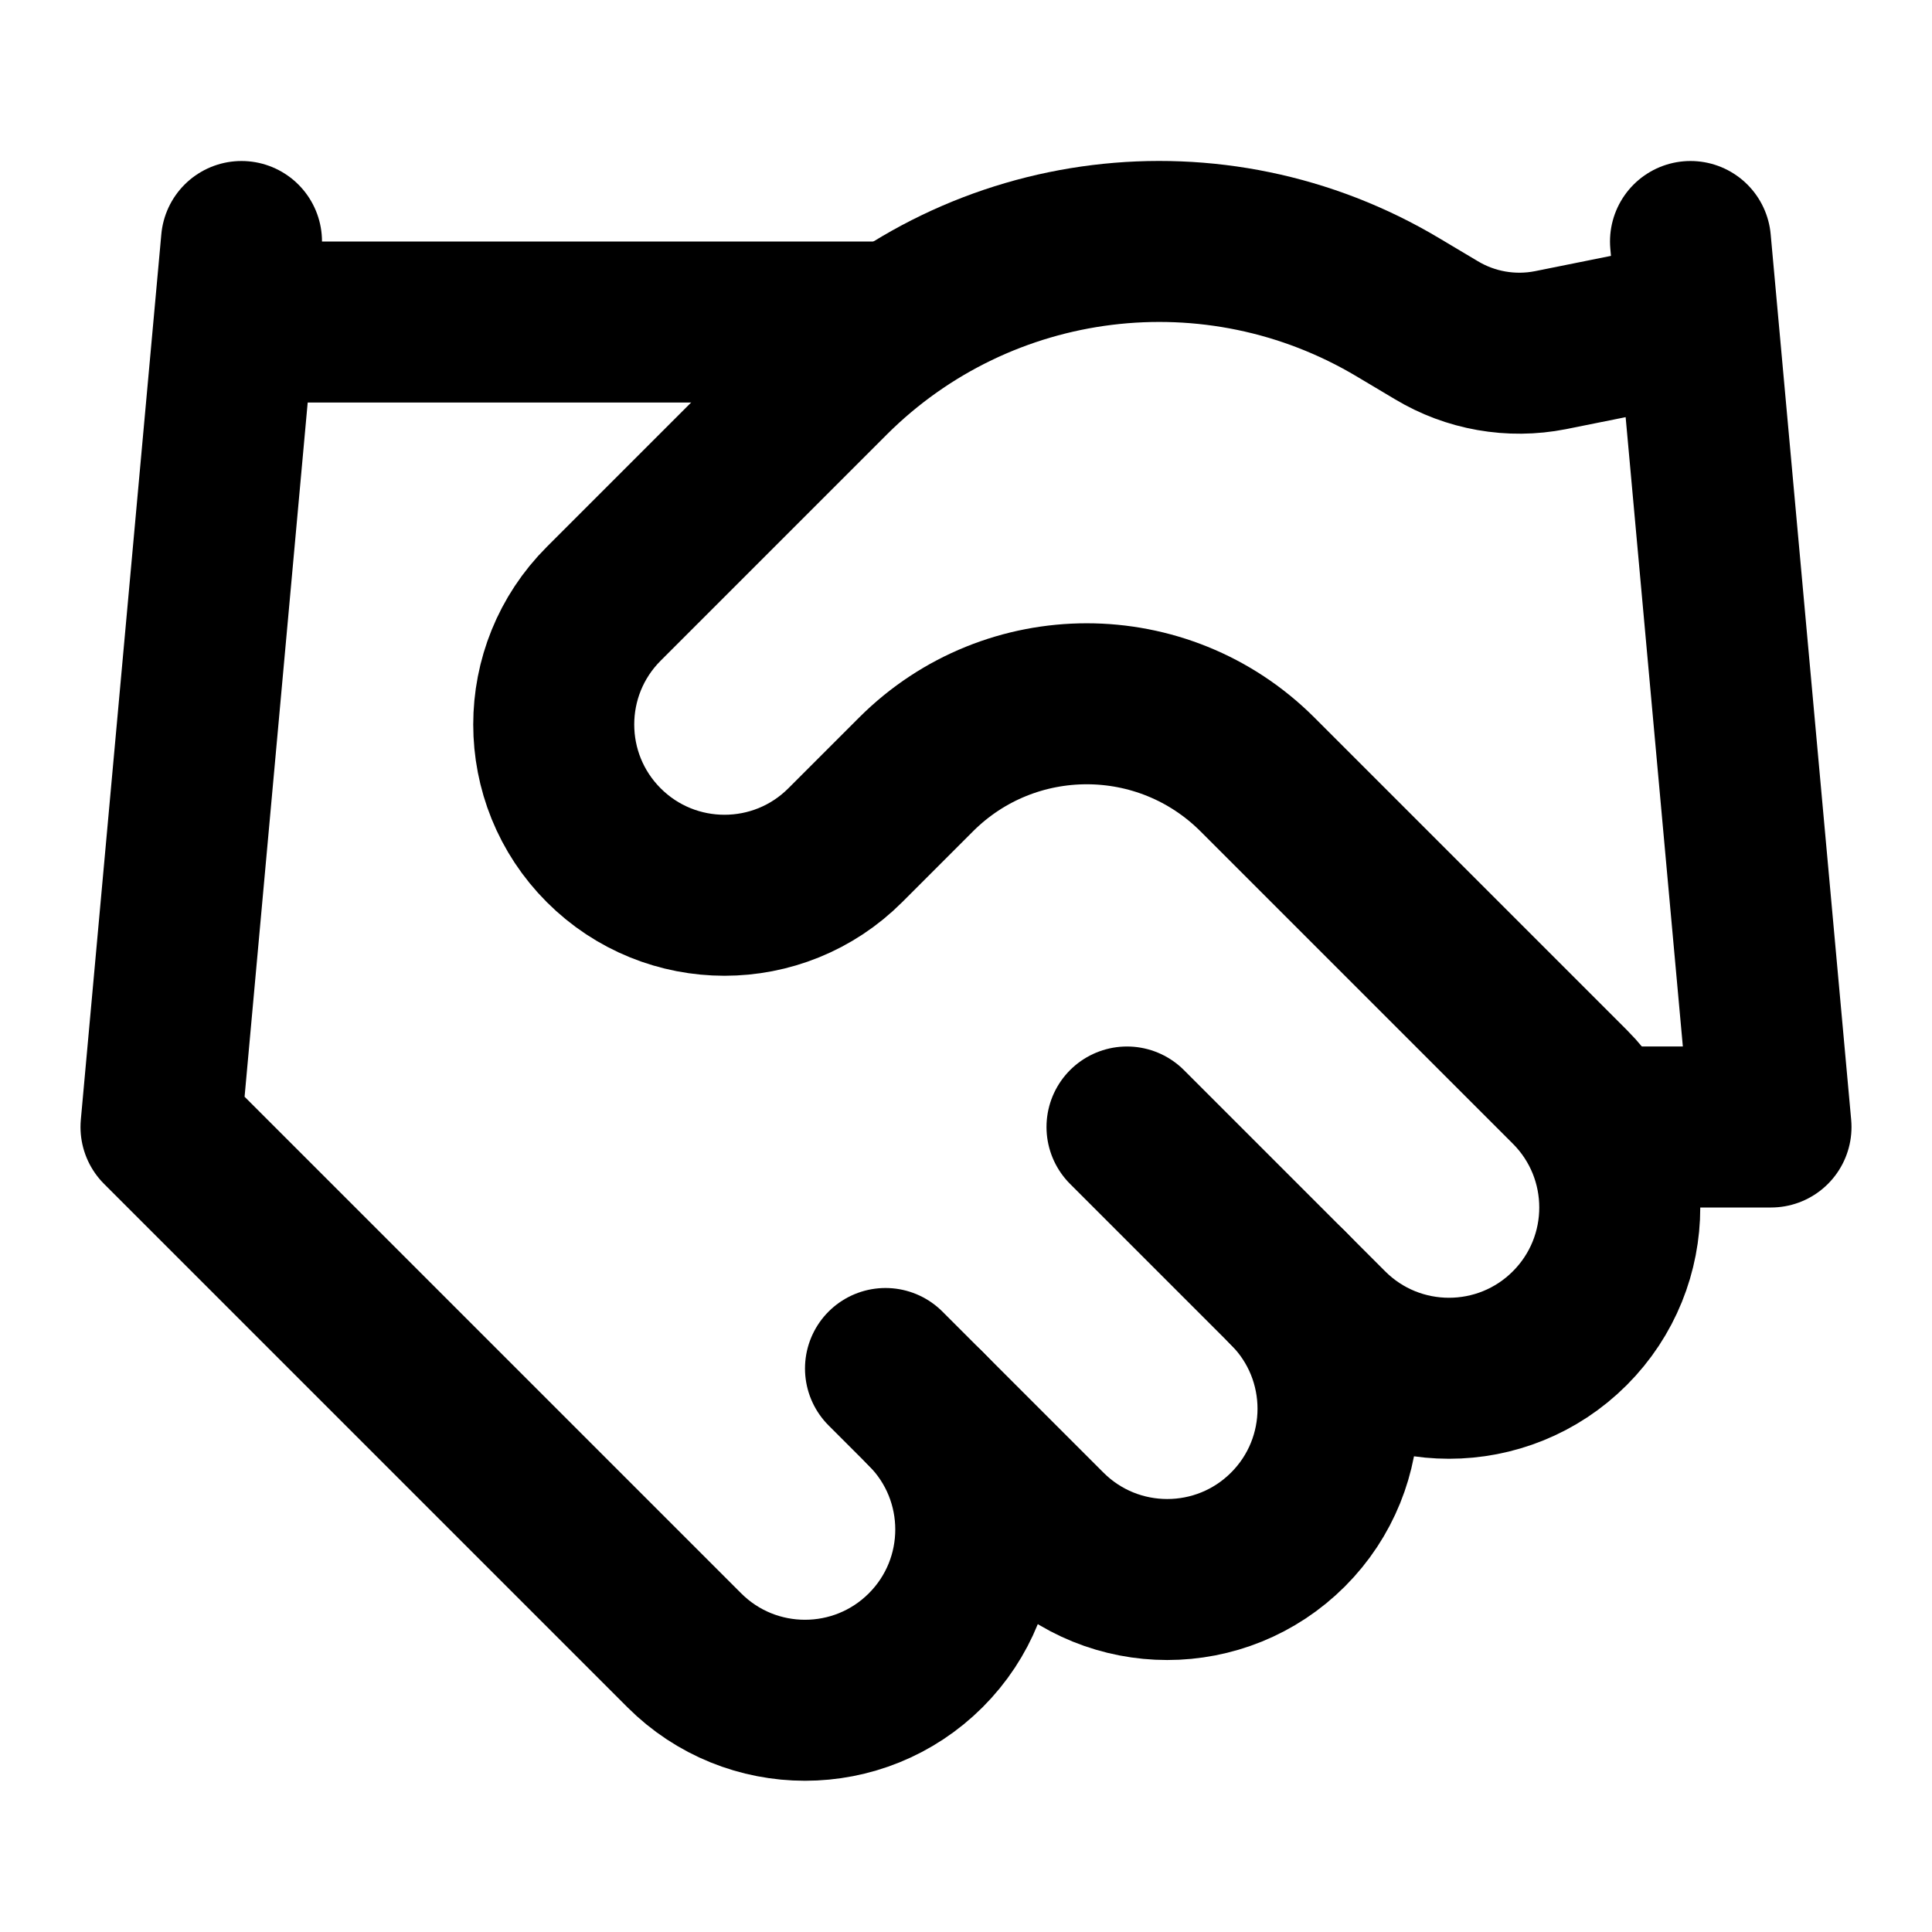
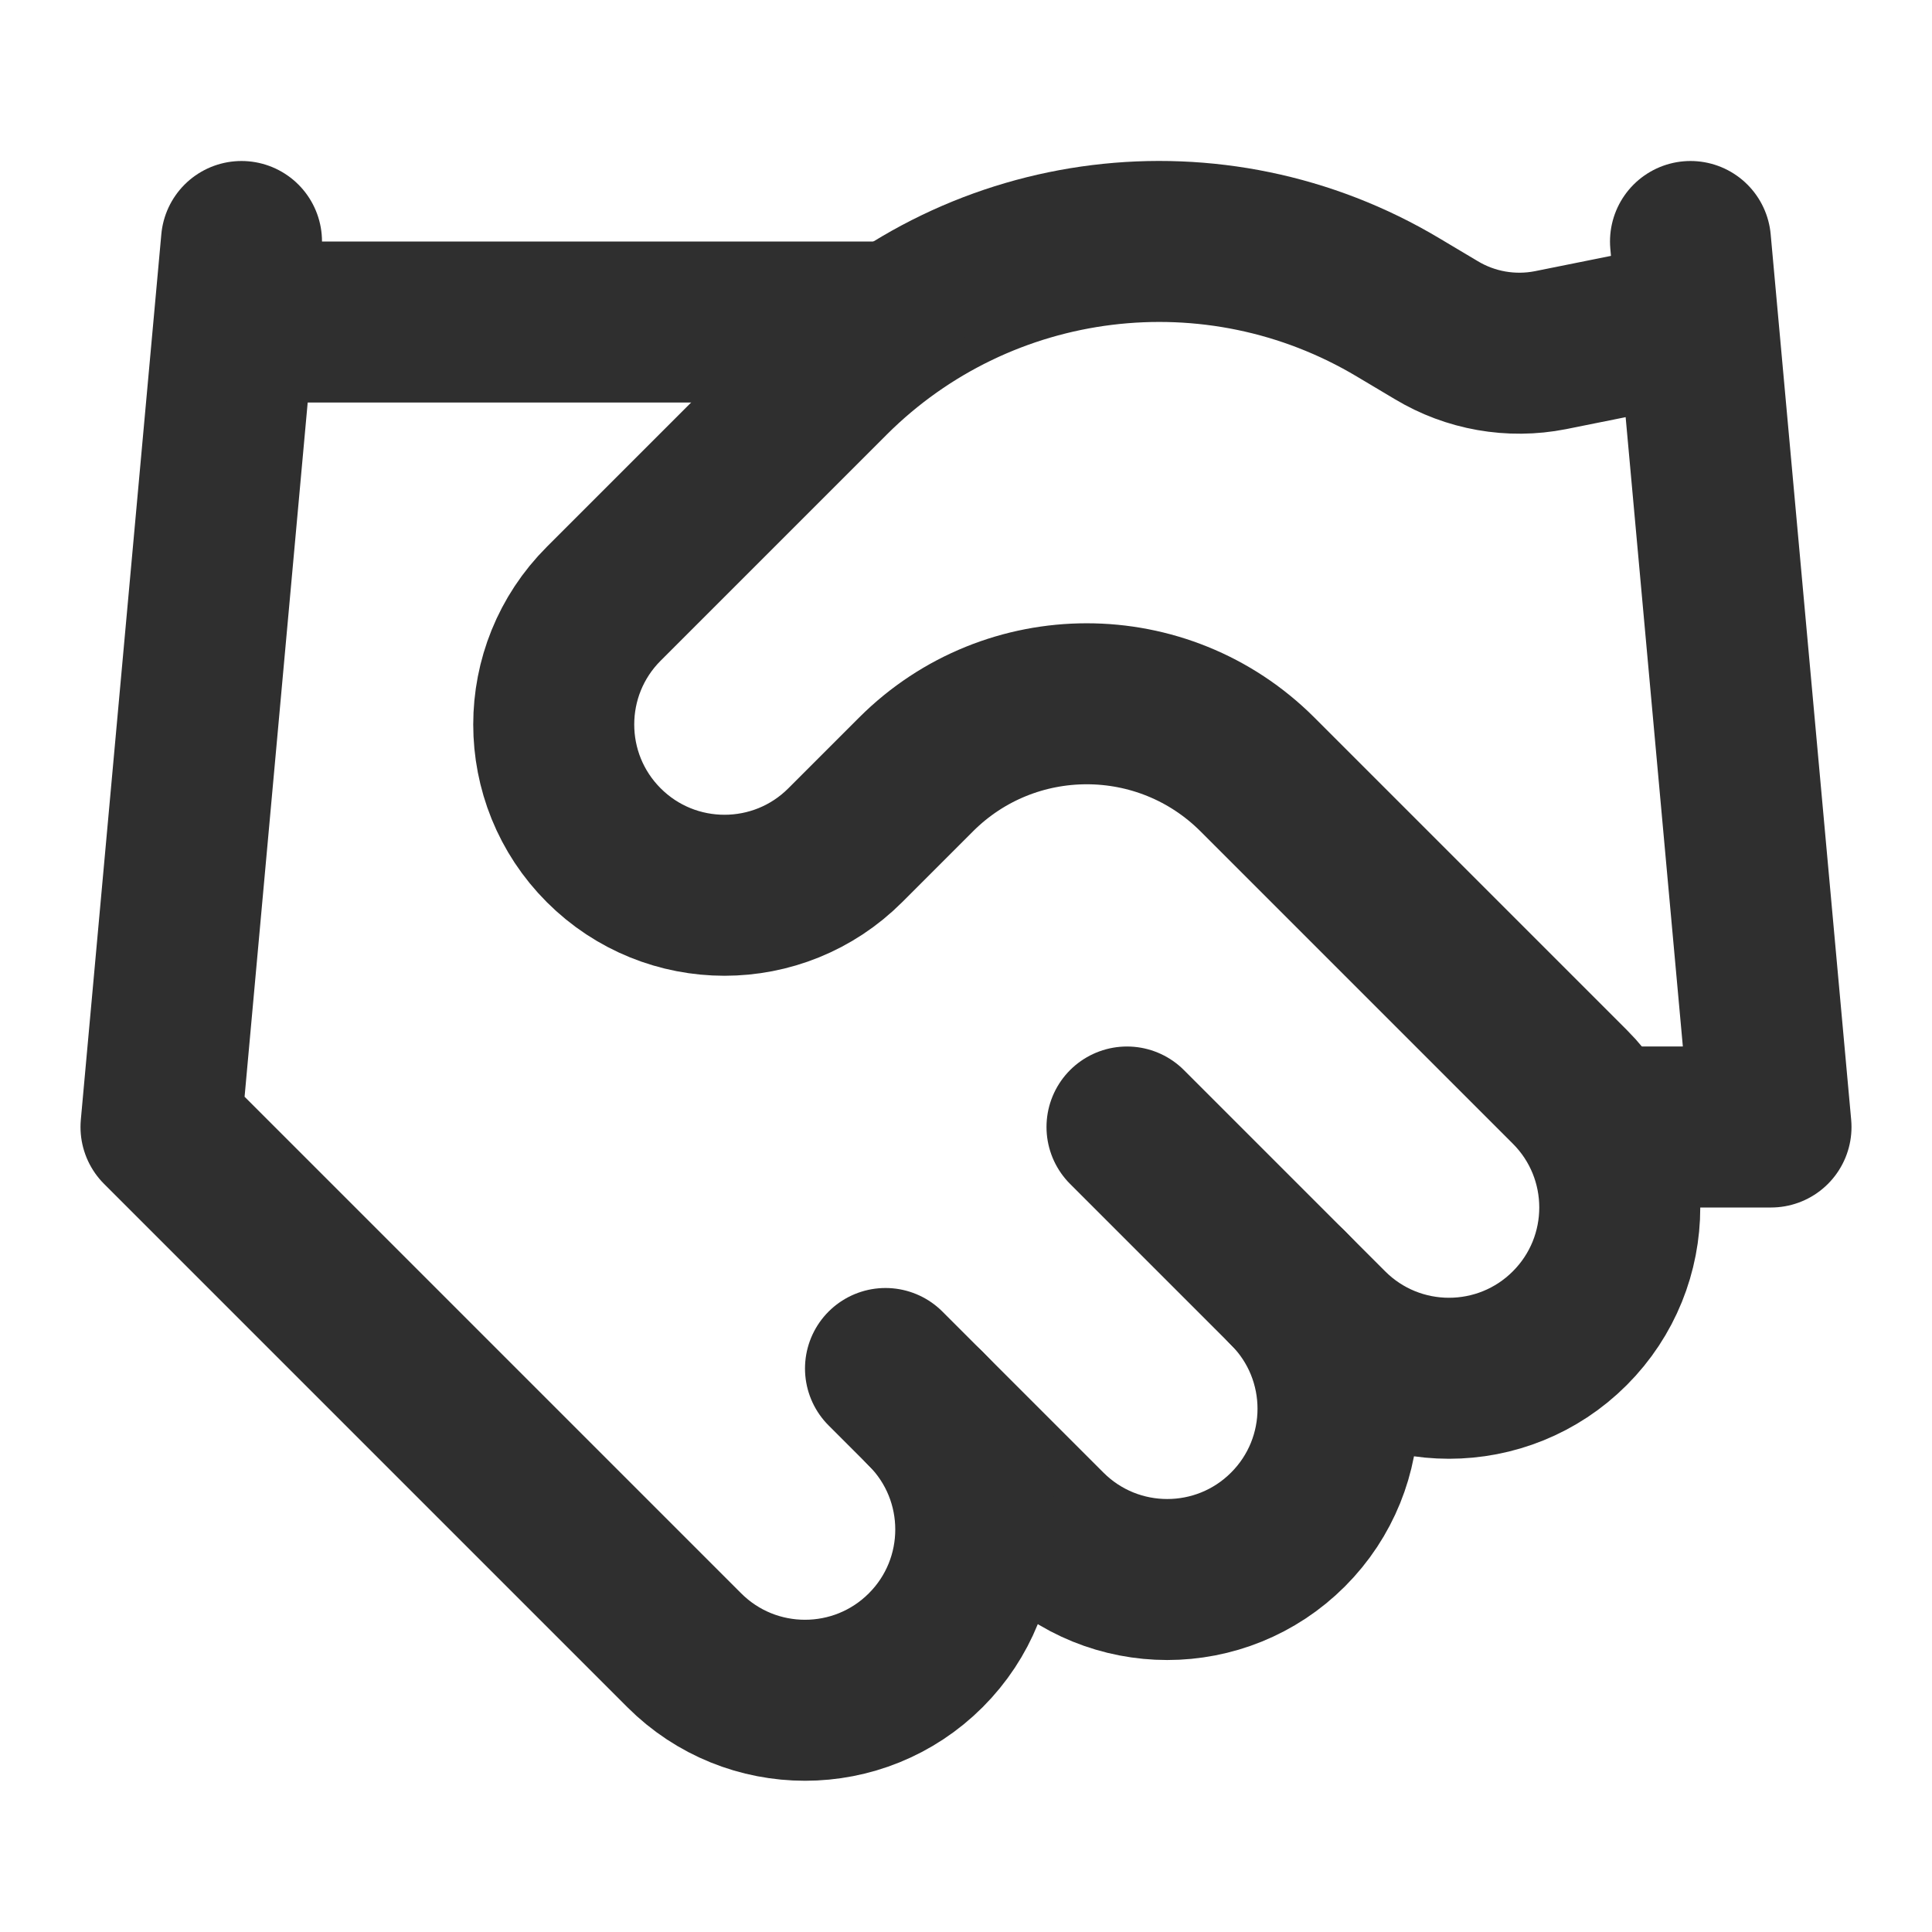
- <svg xmlns="http://www.w3.org/2000/svg" width="24" height="24" viewBox="0 0 24 24" fill="none" stroke="currentColor" stroke-width="2" stroke-linecap="round" stroke-linejoin="round" class="lucide lucide-handshake">
+ <svg xmlns="http://www.w3.org/2000/svg" width="24" height="24" viewBox="0 0 24 24" fill="none" stroke="#2f2f2f" stroke-width="2" stroke-linecap="round" stroke-linejoin="round" class="lucide lucide-handshake">
  <path d="m11 17 2 2a1 1 0 1 0 3-3" />
  <path d="m14 14 2.5 2.5a1 1 0 1 0 3-3l-3.88-3.88a3 3 0 0 0-4.24 0l-.88.88a1 1 0 1 1-3-3l2.81-2.81a5.79 5.79 0 0 1 7.06-.87l.47.28a2 2 0 0 0 1.42.25L21 4" />
  <path d="m21 3 1 11h-2" />
  <path d="M3 3 2 14l6.5 6.5a1 1 0 1 0 3-3" />
  <path d="M3 4h8" />
</svg>
